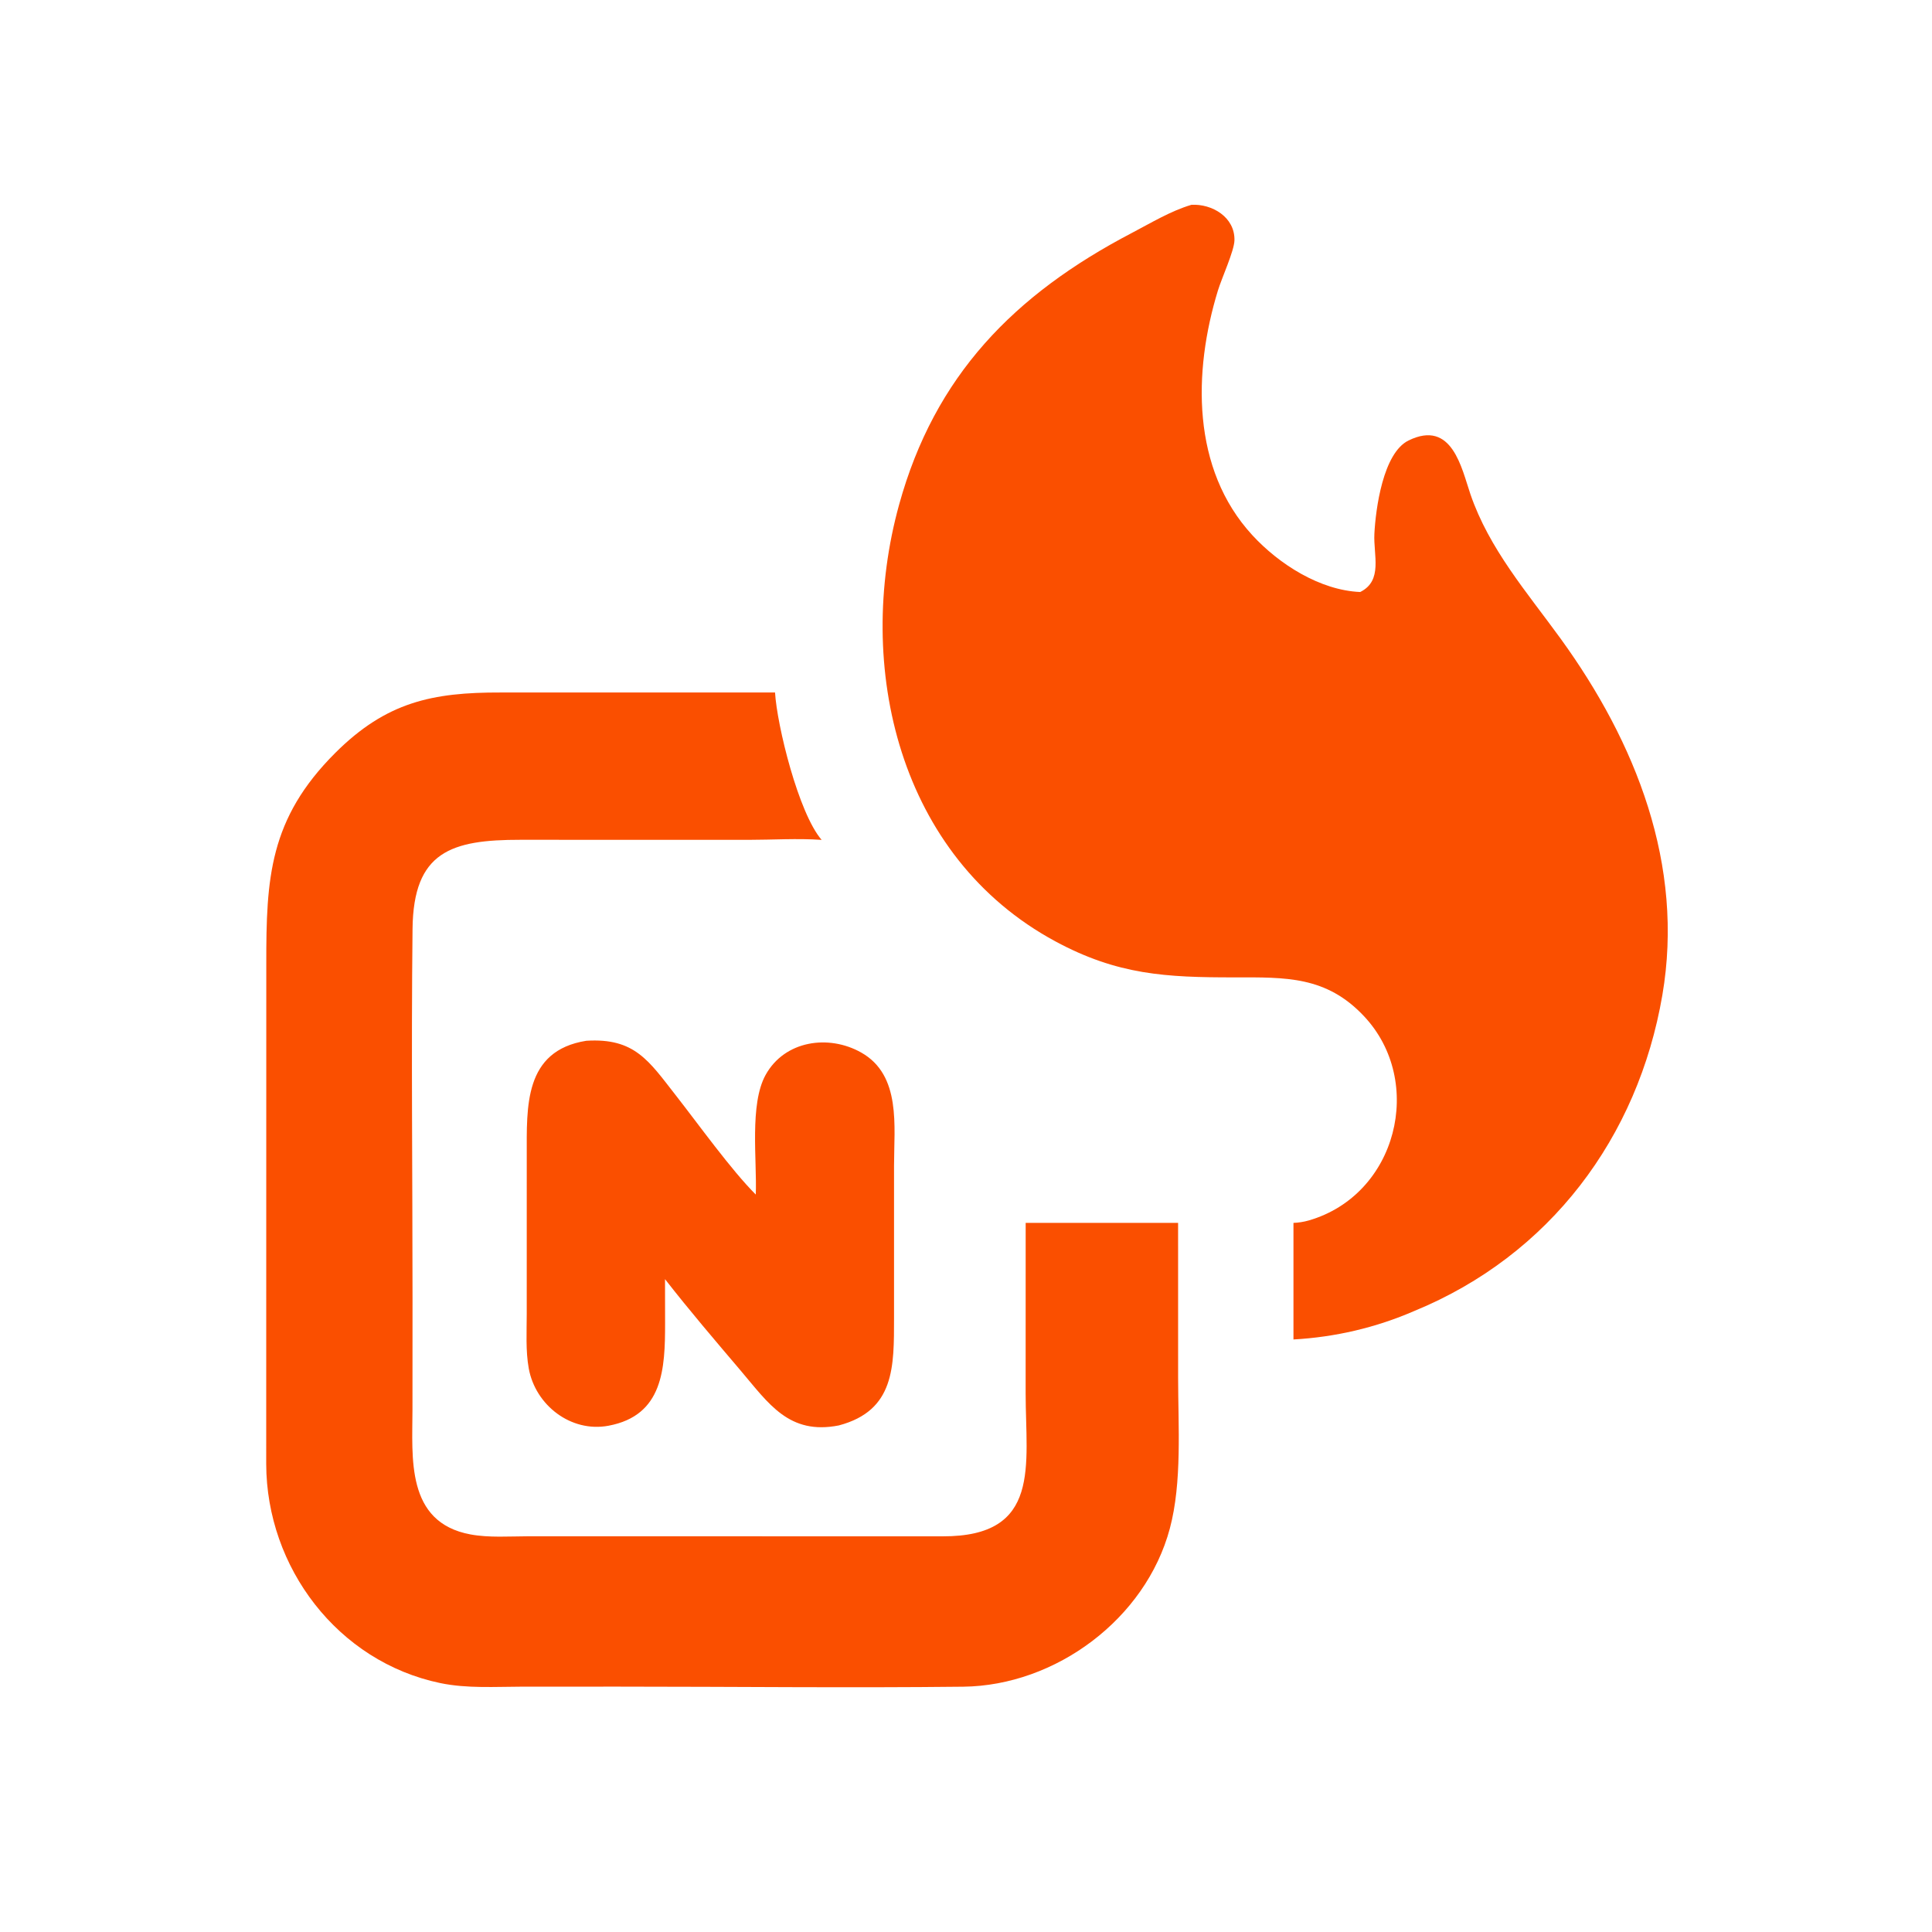
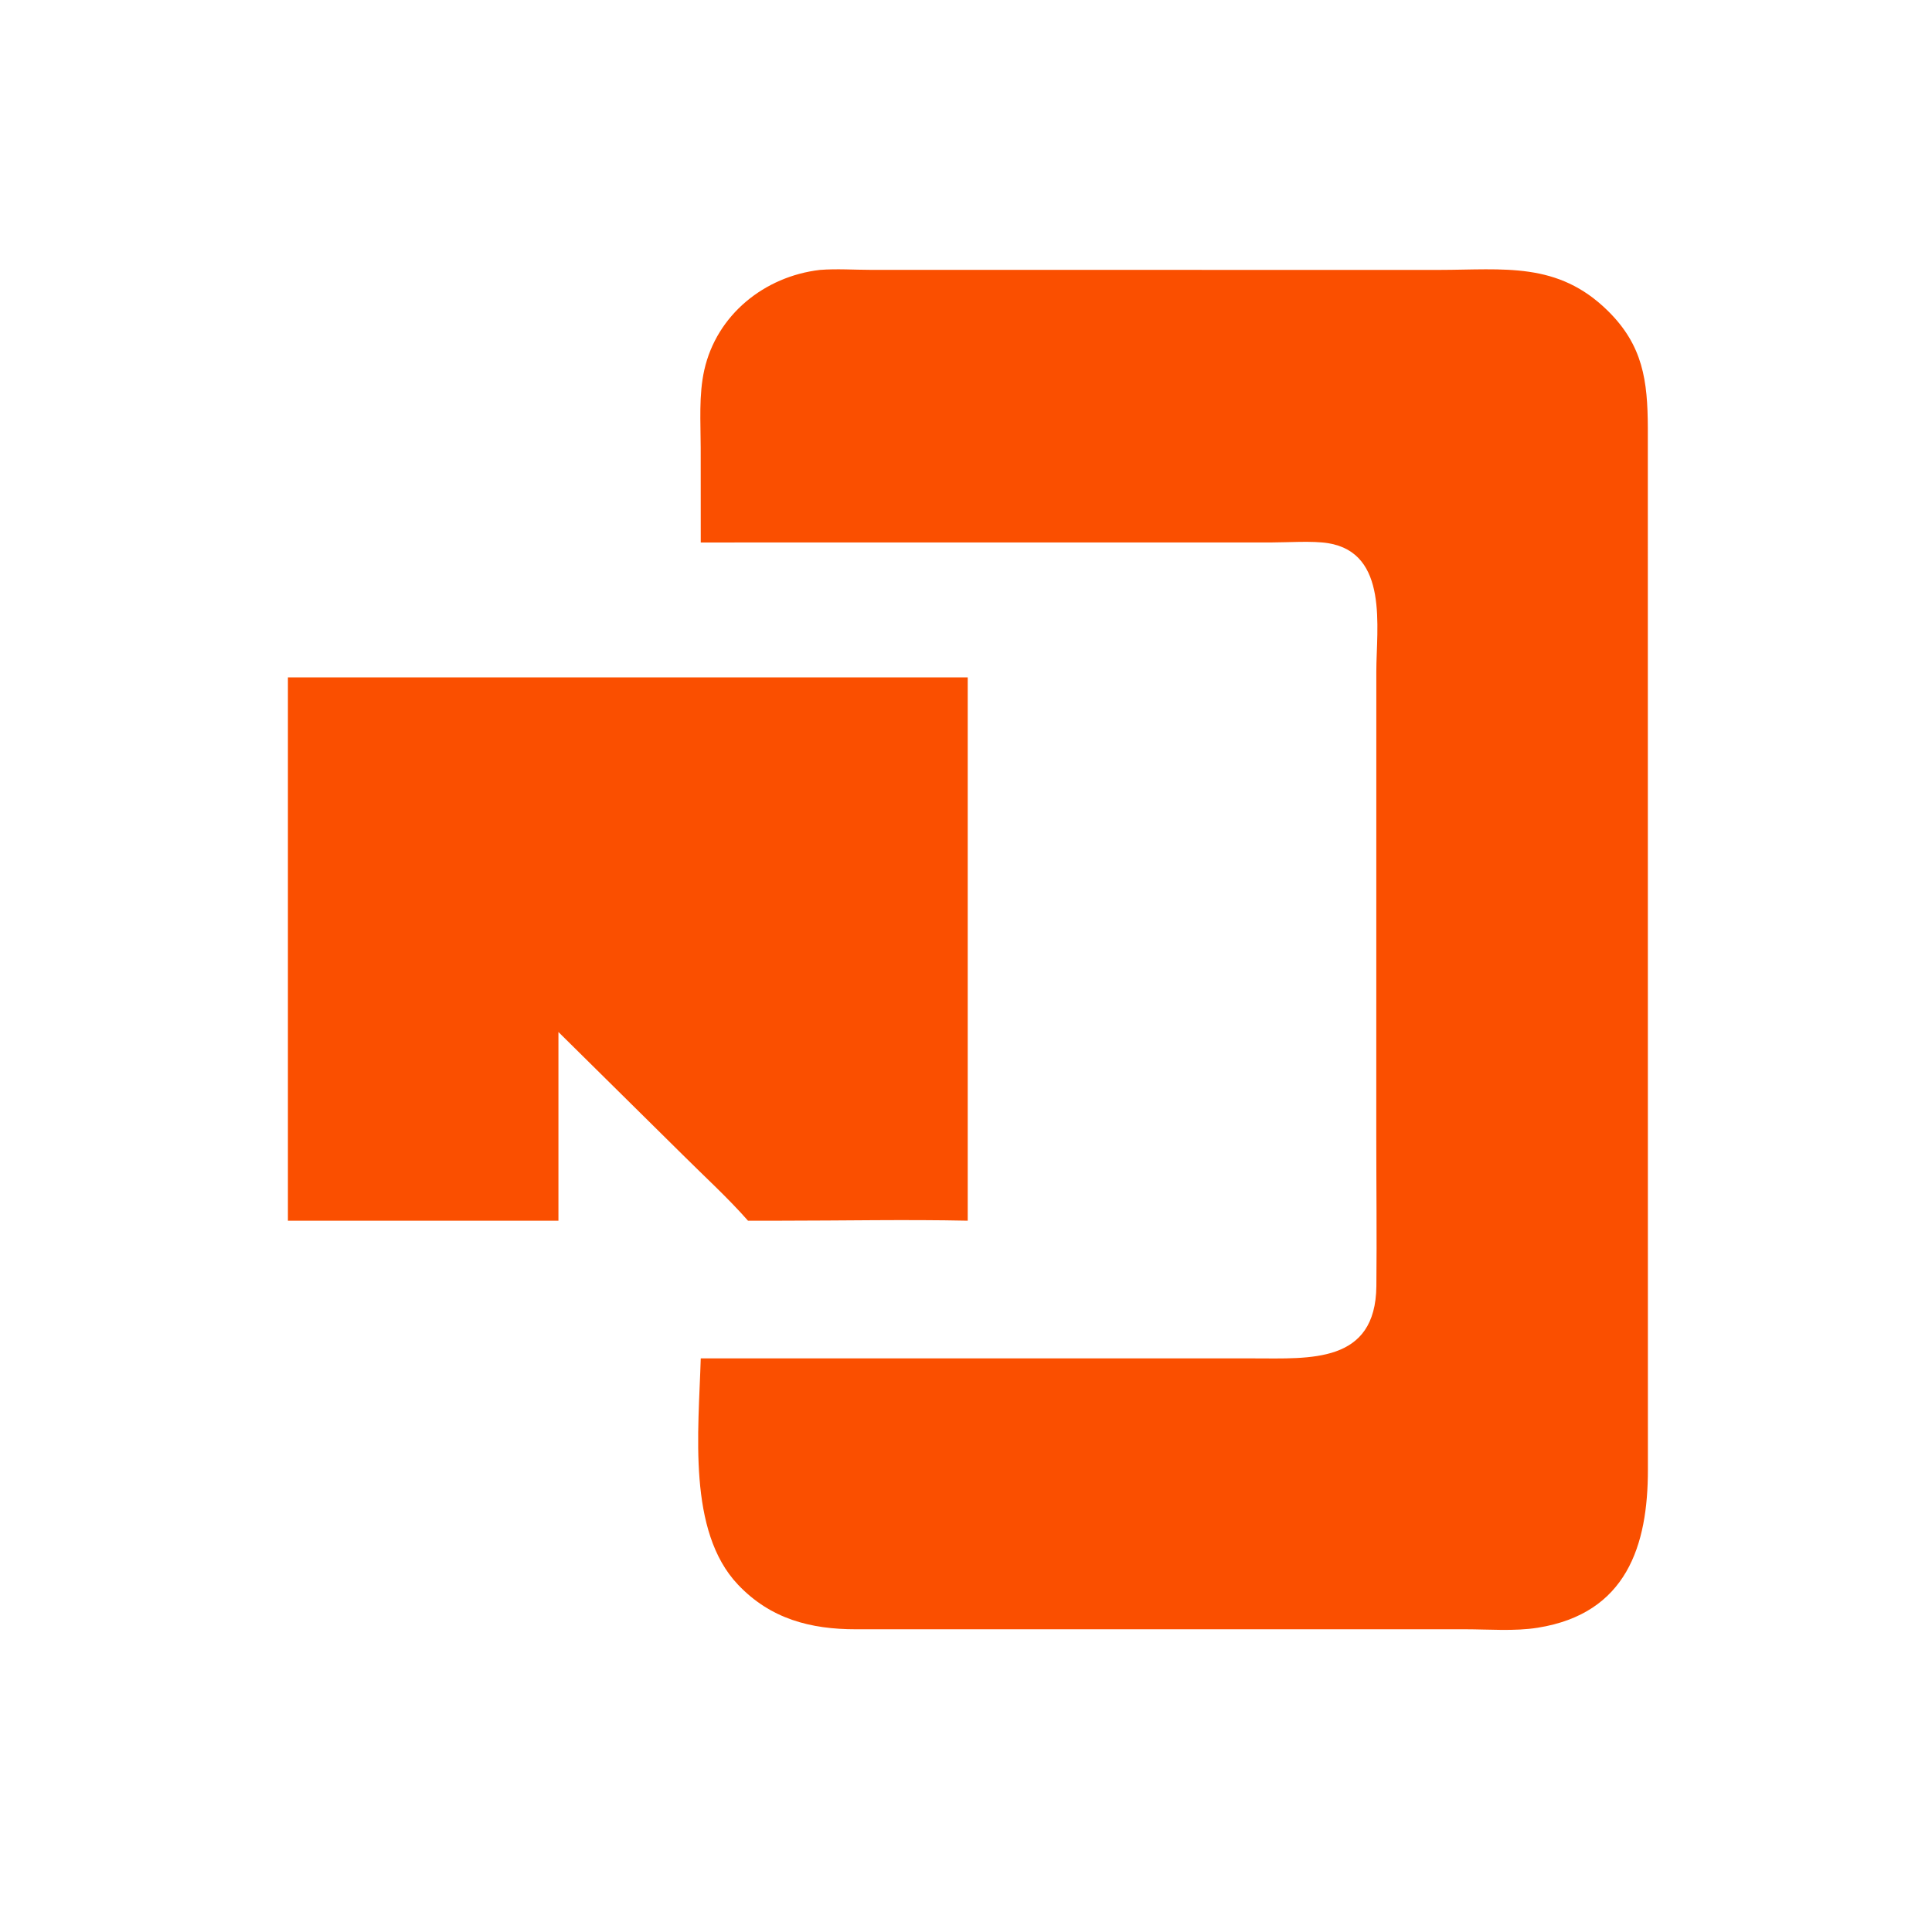
<svg xmlns="http://www.w3.org/2000/svg" width="1024" height="1024">
-   <path fill="#FA4F00" transform="scale(2 2)" d="M342.781 324.079C344.135 324.025 345.491 323.818 346.794 323.444C370.258 316.697 377.731 286.622 361.492 269.321C351.476 258.651 340.779 259.005 327.204 259.016C308.988 259.032 296.166 258.366 279.679 249.468C238.201 227.083 226.401 176.757 238.274 133.738C247.694 99.607 268.692 78.072 299.973 61.722C305.016 59.086 310.262 55.892 315.74 54.278C321.218 53.975 327.29 57.545 327.142 63.695C327.075 66.496 323.776 73.681 322.759 76.996C316.166 98.496 315.73 124.261 331.868 141.814C338.949 149.515 349.789 156.436 360.469 156.889C366.55 153.874 363.939 147.117 364.226 141.475C364.561 134.873 366.517 120.042 373.28 116.732C384.865 111.062 387.349 124.173 389.679 130.975C394.645 145.474 404.667 156.956 413.531 169.177C433.532 196.751 446.441 229.246 440.537 263.739C434.089 301.413 410.726 332.668 374.816 347.418C364.631 351.84 353.856 354.354 342.781 354.972L342.781 324.079Z" />
-   <path fill="#FA4F00" transform="scale(2 2)" d="M312.207 324.079L312.213 365.227C312.222 377.867 313.294 392.838 310.012 405.092C303.608 429.003 279.803 446.717 255.26 446.993C224.905 447.334 194.501 446.978 164.142 446.975L138.547 446.98C131.329 446.992 123.757 447.512 116.657 446.029C89.52 440.36 70.612 415.411 70.549 387.959L70.57 255.431C70.548 232.788 71.328 217.008 88.859 199.52C102.349 186.062 114.537 183.468 132.691 183.519L205.393 183.519C205.903 192.203 211.608 215.491 217.74 222.574C211.321 222.133 204.764 222.566 198.328 222.569L137.948 222.554C119.583 222.534 109.554 225.667 109.328 246.156C108.968 278.783 109.326 311.455 109.323 344.086L109.309 373.505C109.299 386.256 107.478 403.437 124.664 406.636C129.565 407.549 135.028 407.14 140.004 407.129L249.832 407.141C276.063 407.221 271.81 388.283 271.806 369.3L271.814 324.079L304.566 324.079L312.207 324.079Z" />
-   <path fill="#FA4F00" transform="scale(2 2)" d="M176.236 338.987L176.255 350.592C176.265 362.732 175.764 375.118 161.251 377.836C151.294 379.7 141.874 372.377 140.122 362.631C139.28 357.946 139.591 352.923 139.59 348.171L139.595 306.133C139.602 293.366 138.793 278.455 155.372 275.817C168.224 275.002 171.967 281.171 179.094 290.276C185.15 298.013 193.826 310.127 200.29 316.57C200.63 307.465 198.589 292.661 202.887 284.876C207.933 275.738 219.601 274.05 228.253 278.946C238.881 284.959 236.923 298.525 236.93 308.846L236.929 349.253C236.918 362.133 237.174 373.813 222.294 377.754C209.114 380.343 203.73 371.991 196.277 363.213C189.525 355.259 182.645 347.219 176.236 338.987Z" />
+   <path fill="#FA4F00" transform="scale(2 2)" d="M185.707 143.763L185.691 118.697C185.689 111.925 185.155 104.676 186.648 98.043C189.938 83.43 202.572 73.247 217.292 71.53C221.762 71.18 226.366 71.511 230.852 71.516L381.383 71.528C398.523 71.51 412.779 69.251 426.104 82.38C435.426 91.566 436.642 100.915 436.691 113.374L436.71 389.437C436.732 409.566 431.081 427.601 407.539 431.362C401.353 432.351 394.533 431.777 388.265 431.773L226.875 431.776C214.79 431.783 204.188 429.04 195.566 419.94C182.131 405.761 185.132 379.323 185.707 359.979L332.182 359.989C347.179 359.993 364.539 361.433 364.754 340.834C364.892 327.598 364.729 314.341 364.729 301.103L364.74 177.97C364.746 166.398 368.067 146.524 351.936 143.945C347.808 143.285 341.182 143.755 336.852 143.756L185.707 143.763Z" />
+   <path fill="#FA4F00" transform="scale(2 2)" d="M76.3 323.497L76.3 179.51L256.457 179.51L256.457 323.497C239.96 323.149 223.381 323.495 206.875 323.497L198.228 323.497C192.815 317.347 186.697 311.797 180.901 306.012L147.991 273.493L147.991 323.497L76.3 323.497Z" />
</svg>
